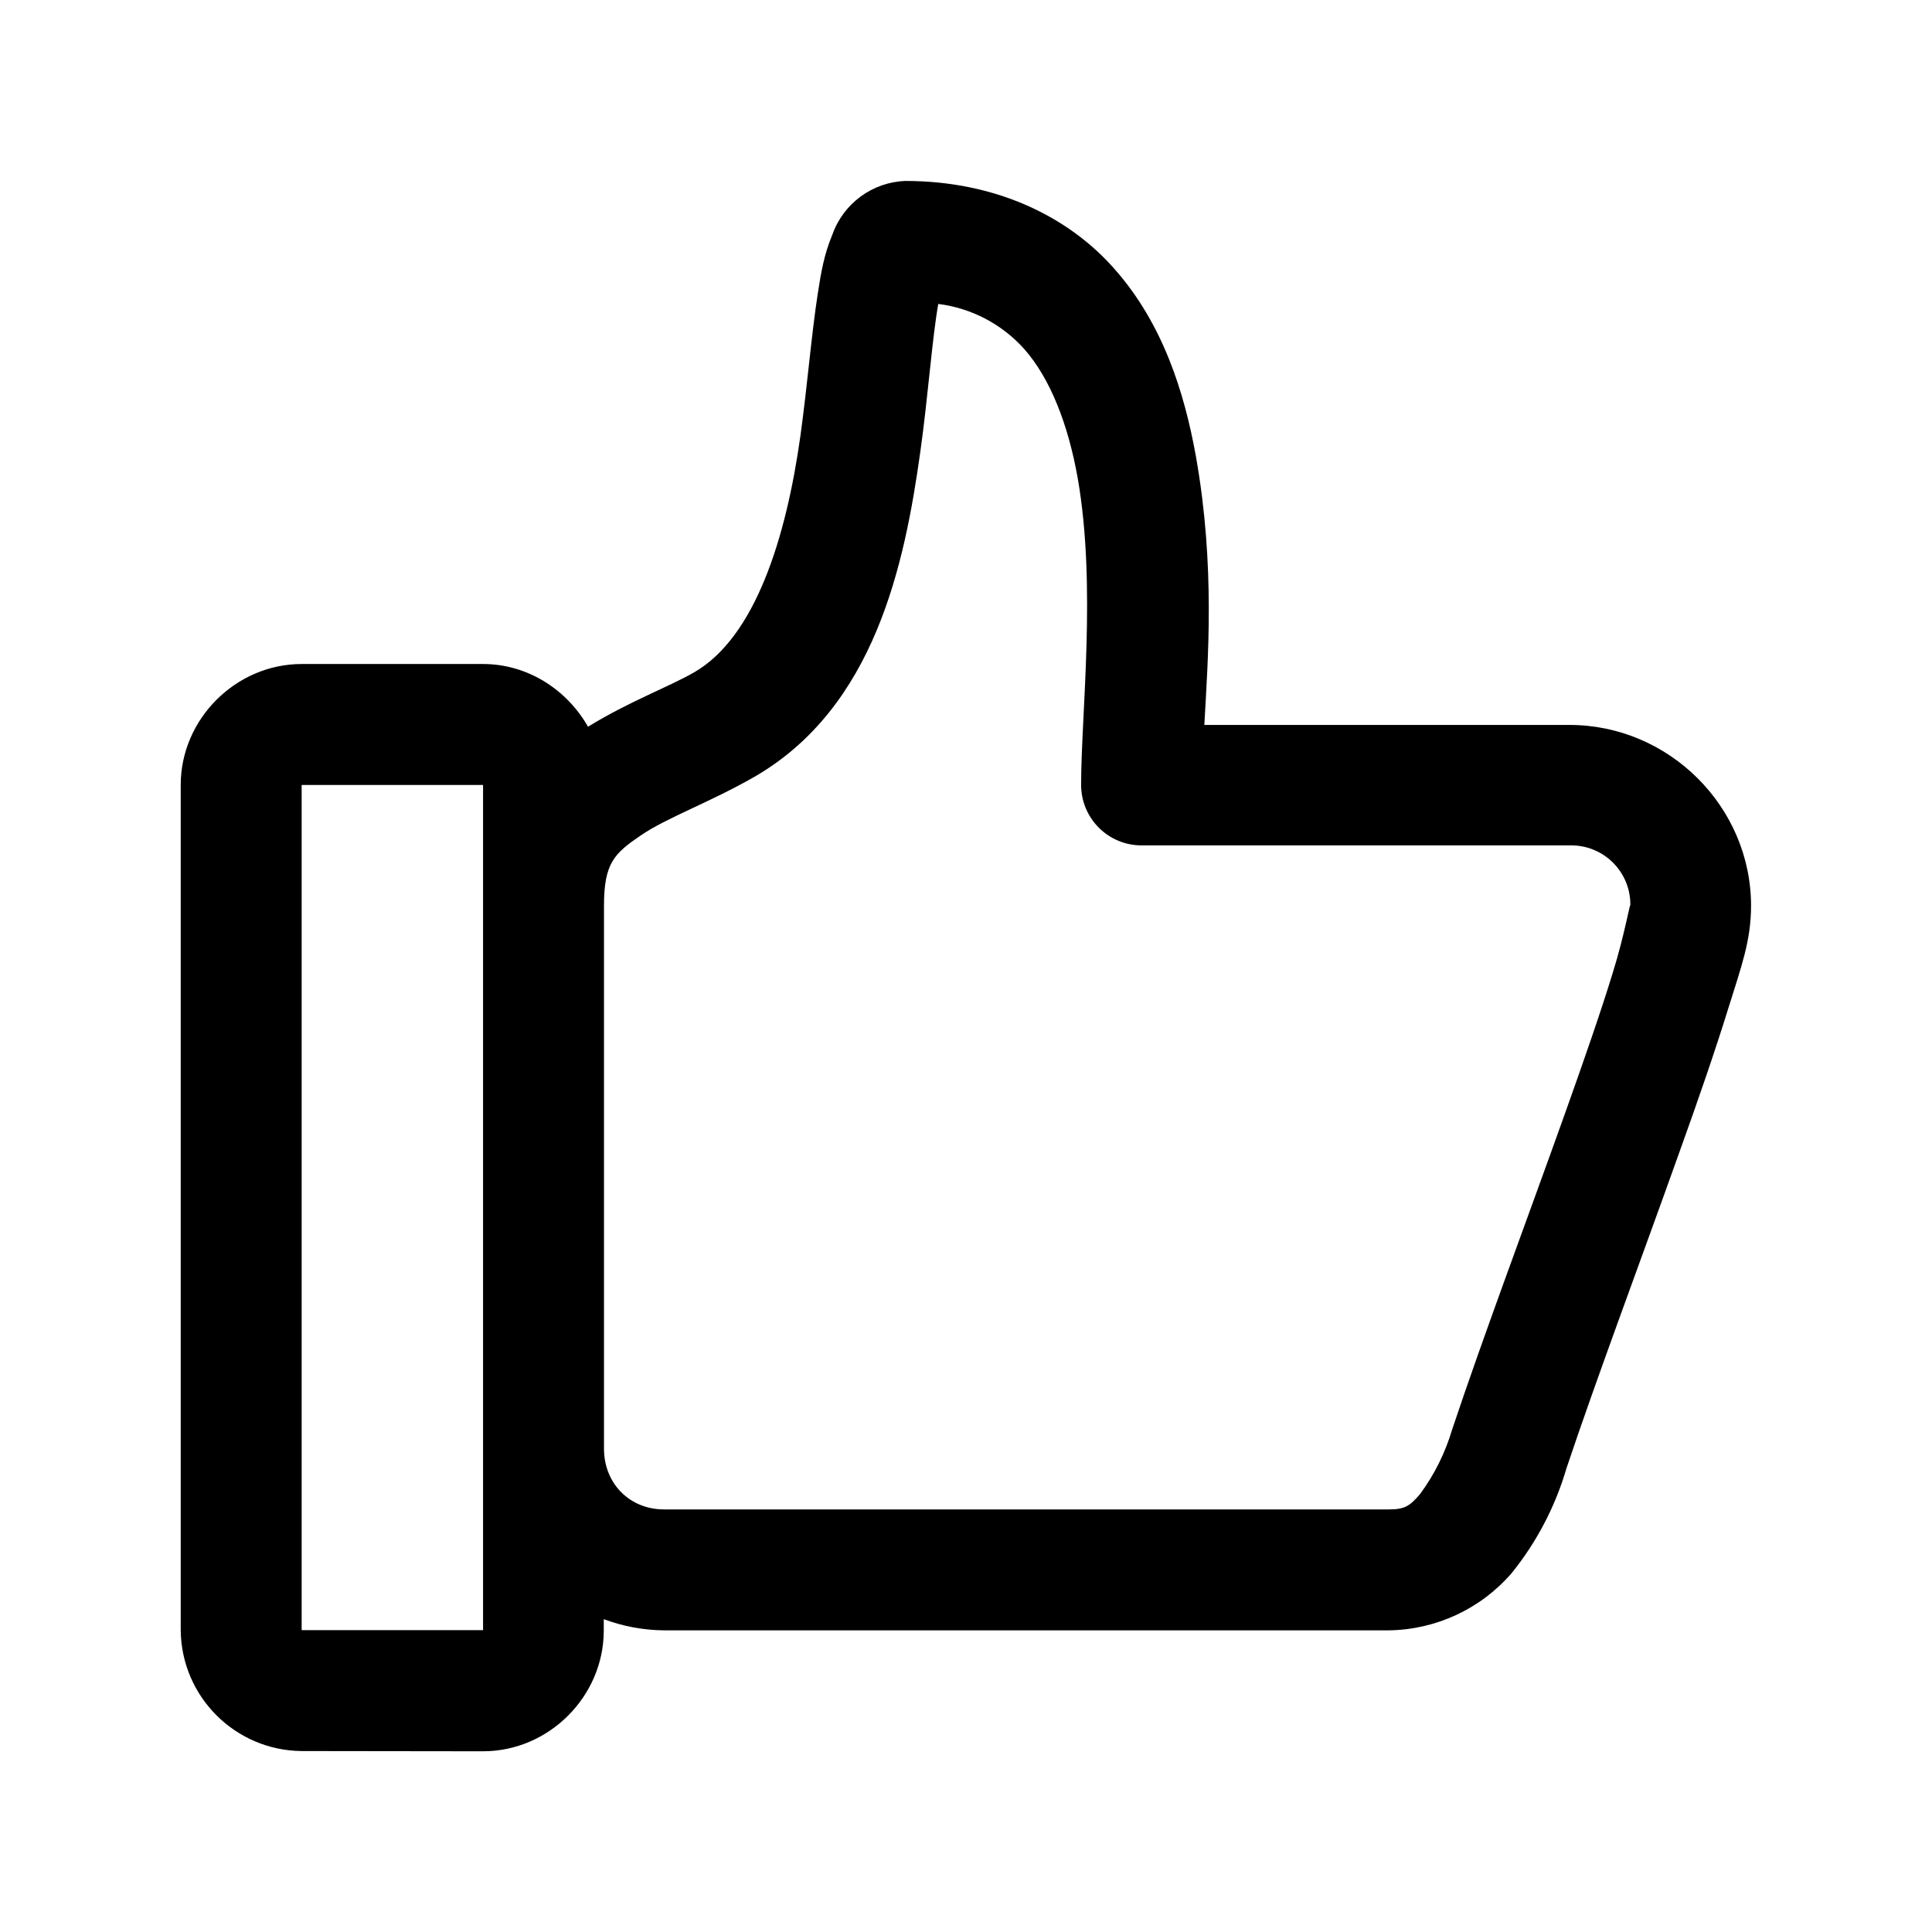
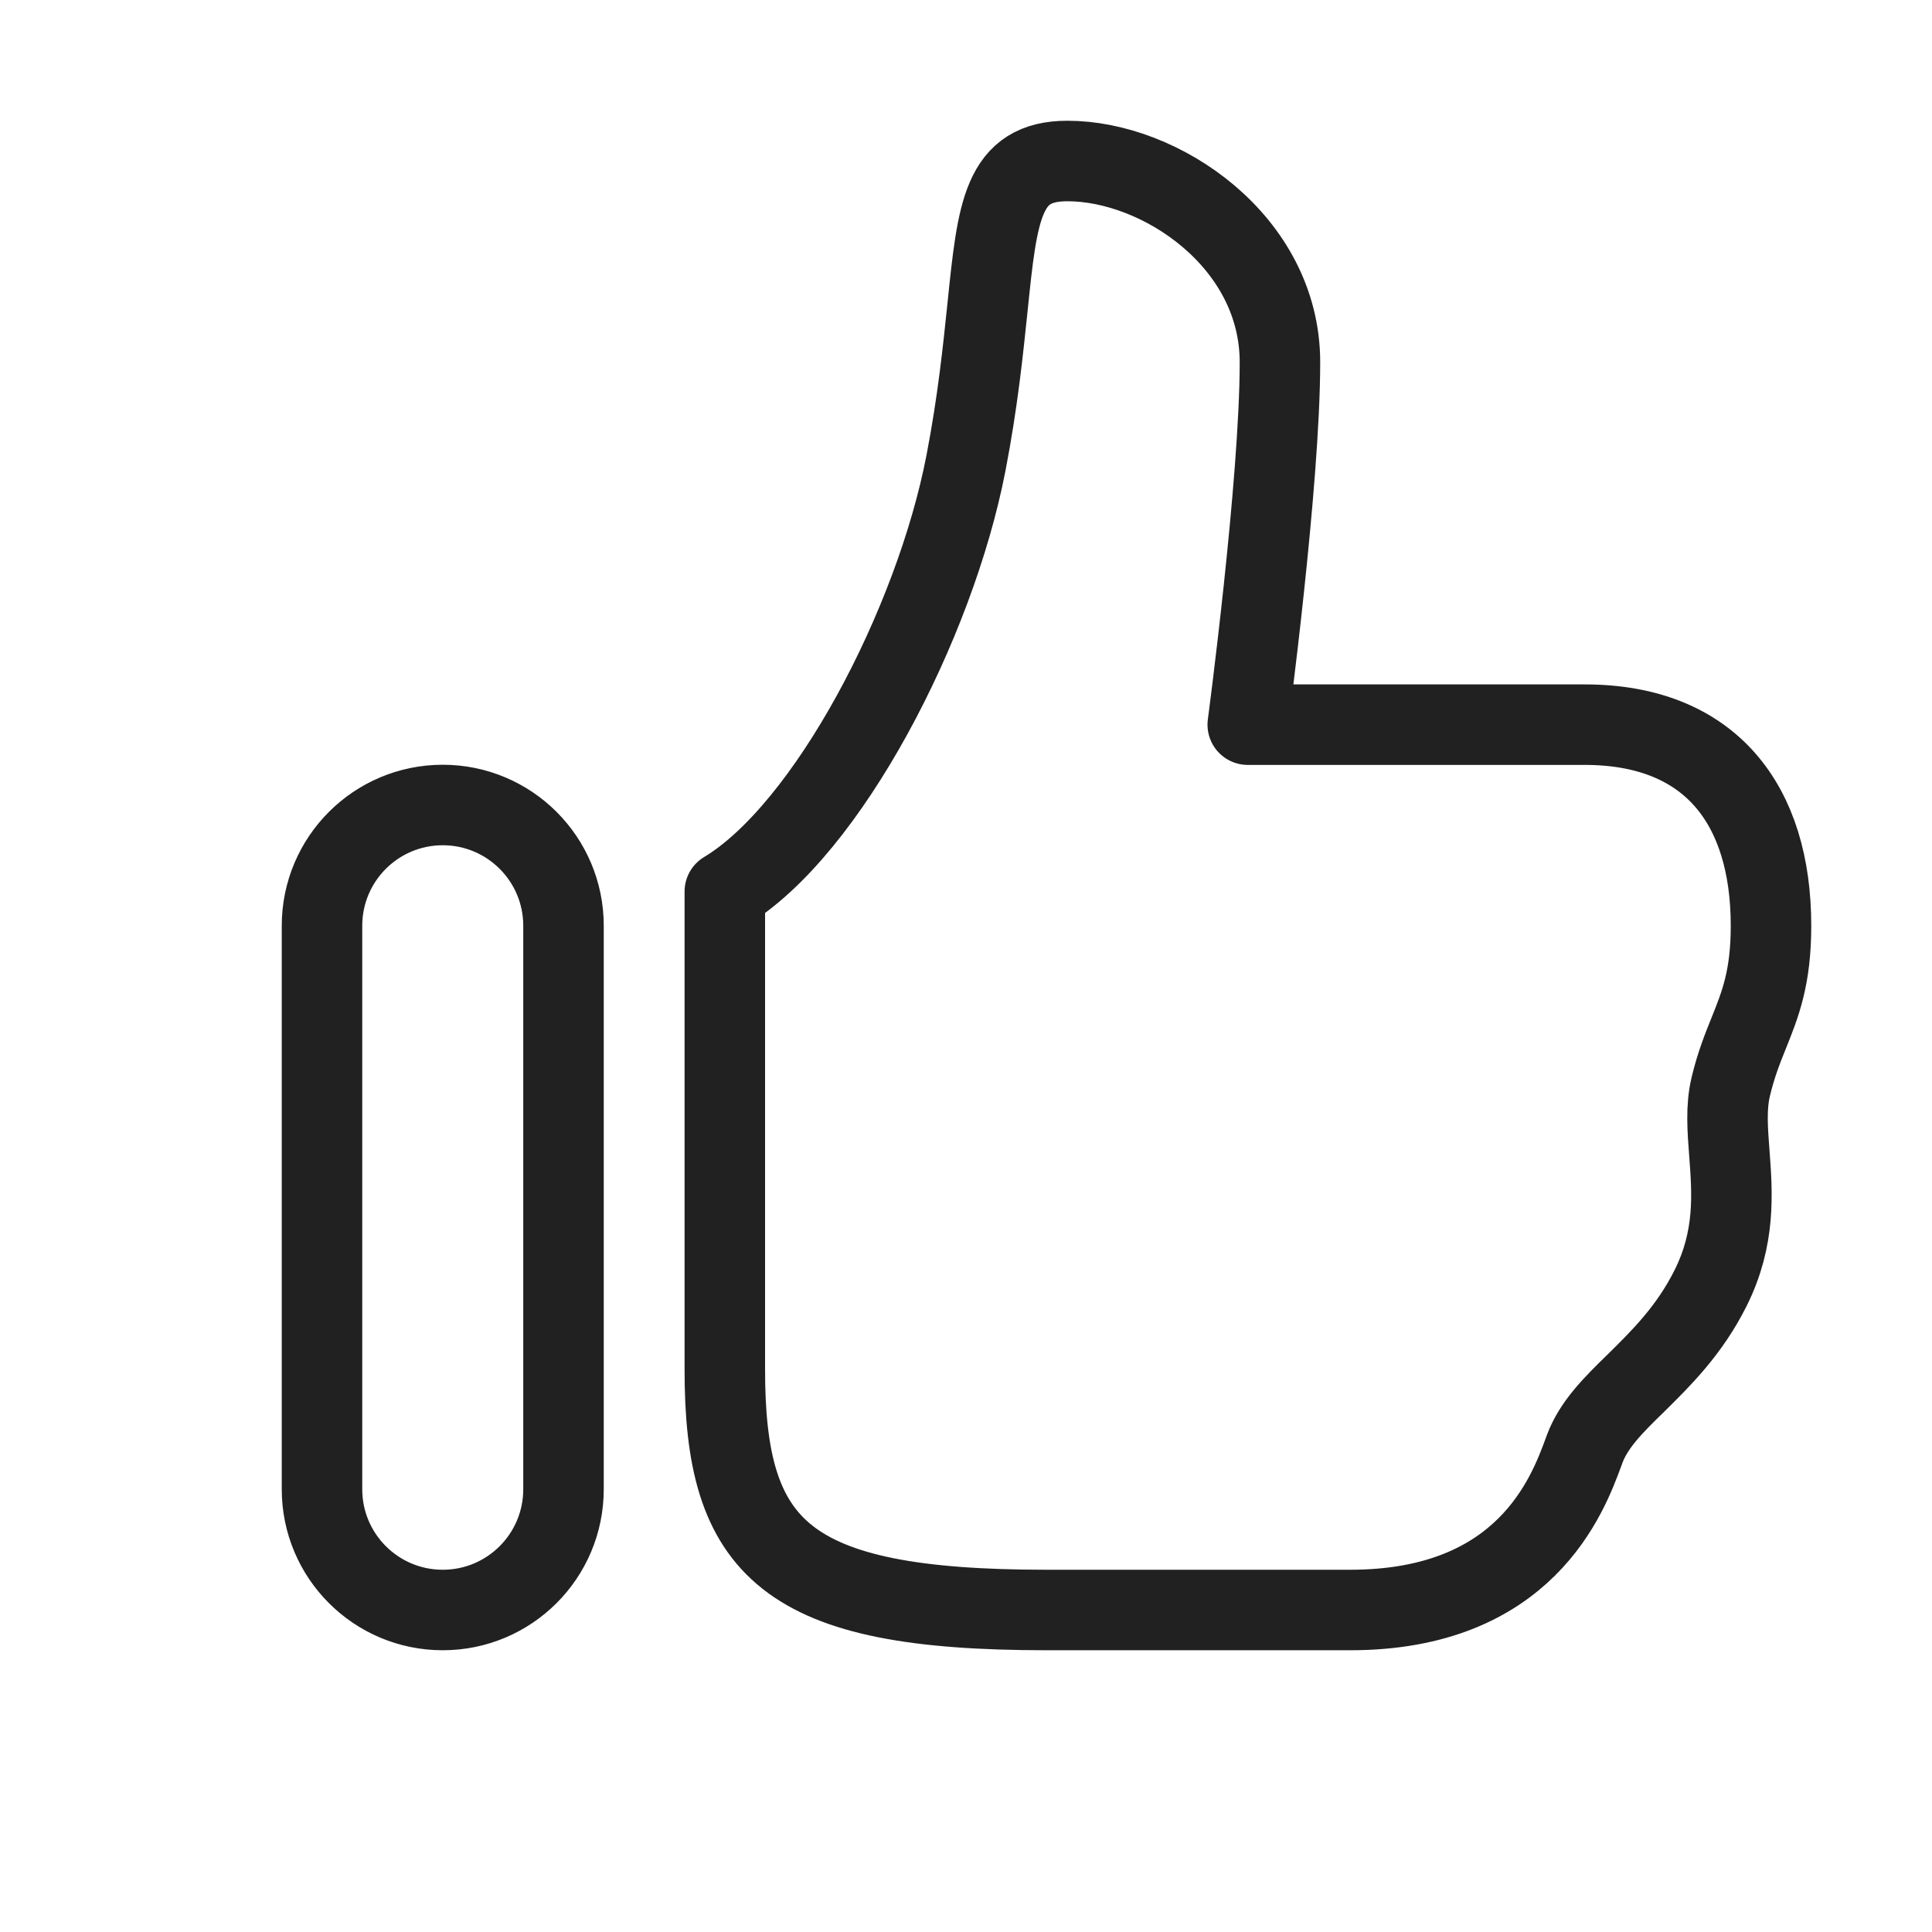
- <svg xmlns="http://www.w3.org/2000/svg" width="32" height="32" viewBox="0 0 8.467 8.467" id="like">
-   <path style="line-height:normal;font-variant-ligatures:normal;font-variant-position:normal;font-variant-caps:normal;font-variant-numeric:normal;font-variant-alternates:normal;font-feature-settings:normal;text-indent:0;text-align:start;text-decoration-line:none;text-decoration-style:solid;text-decoration-color:#000;text-transform:none;text-orientation:mixed;shape-padding:0;isolation:auto;mix-blend-mode:normal" d="M1.322 7.674a.535.535 0 0 1-.53-.53V3.44c0-.289.242-.53.53-.53h.795c.196 0 .368.113.46.275.178-.11.353-.174.466-.239.266-.154.402-.586.465-1.037.031-.225.048-.442.076-.623.014-.09.027-.17.064-.258a.353.353 0 0 1 .32-.235c.393 0 .715.154.92.39.206.235.302.53.354.822.084.478.052.883.036 1.172h1.6c.436 0 .796.358.796.793 0 .154-.044.27-.1.45-.056.181-.131.399-.215.632-.166.466-.364.994-.494 1.383a1.32 1.32 0 0 1-.24.459.724.724 0 0 1-.539.251H2.91a.774.774 0 0 1-.264-.049v.05c0 .288-.24.529-.529.529zm0-.53h.795V3.44h-.795zm1.588-.529h3.176c.07 0 .092-.014.138-.068a.913.913 0 0 0 .14-.282c.135-.405.333-.932.497-1.392.082-.23.156-.443.207-.61.052-.166.077-.316.077-.294a.259.259 0 0 0-.266-.264H5.004a.265.265 0 0 1-.266-.266c0-.312.068-.87-.015-1.344-.042-.236-.12-.435-.233-.564a.607.607 0 0 0-.378-.199c-.027.151-.045.409-.079.65-.069.493-.199 1.117-.726 1.422-.197.113-.387.18-.5.258-.114.078-.16.12-.16.307v2.38c0 .152.112.266.263.266z" color="#000" font-family="sans-serif" font-weight="400" overflow="visible" />
+ <svg xmlns="http://www.w3.org/2000/svg" width="24px" height="24px" viewBox="0 0 24 24">
+   <g id="SVGRepo_bgCarrier" stroke-width="0" />
+   <g id="SVGRepo_tracerCarrier" stroke-linecap="round" stroke-linejoin="round" />
+   <g id="SVGRepo_iconCarrier">
+     <path fill="none" stroke="#212121" stroke-width="1" stroke-linecap="round" stroke-linejoin="round" d="M15.9 4.5C15.9 3 14.418 2 13.26 2c-.806 0-.869.612-.993 1.82-.055.53-.121 1.174-.267 1.93-.386 2.002-1.72 4.56-2.996 5.325V17C9 19.25 9.75 20 13 20h3.773c2.176 0 2.703-1.433 2.899-1.964l.013-.036c.114-.306.358-.547.638-.82.31-.306.664-.653.927-1.18.311-.623.27-1.177.233-1.67-.023-.299-.044-.575.017-.83.064-.27.146-.475.225-.671.143-.356.275-.686.275-1.329 0-1.5-.748-2.498-2.315-2.498H15.5S15.9 6 15.9 4.5zM5.5 10A1.5 1.5 0 0 0 4 11.5v7a1.5 1.5 0 0 0 3 0v-7A1.5 1.5 0 0 0 5.5 10z" />
+   </g>
</svg>
